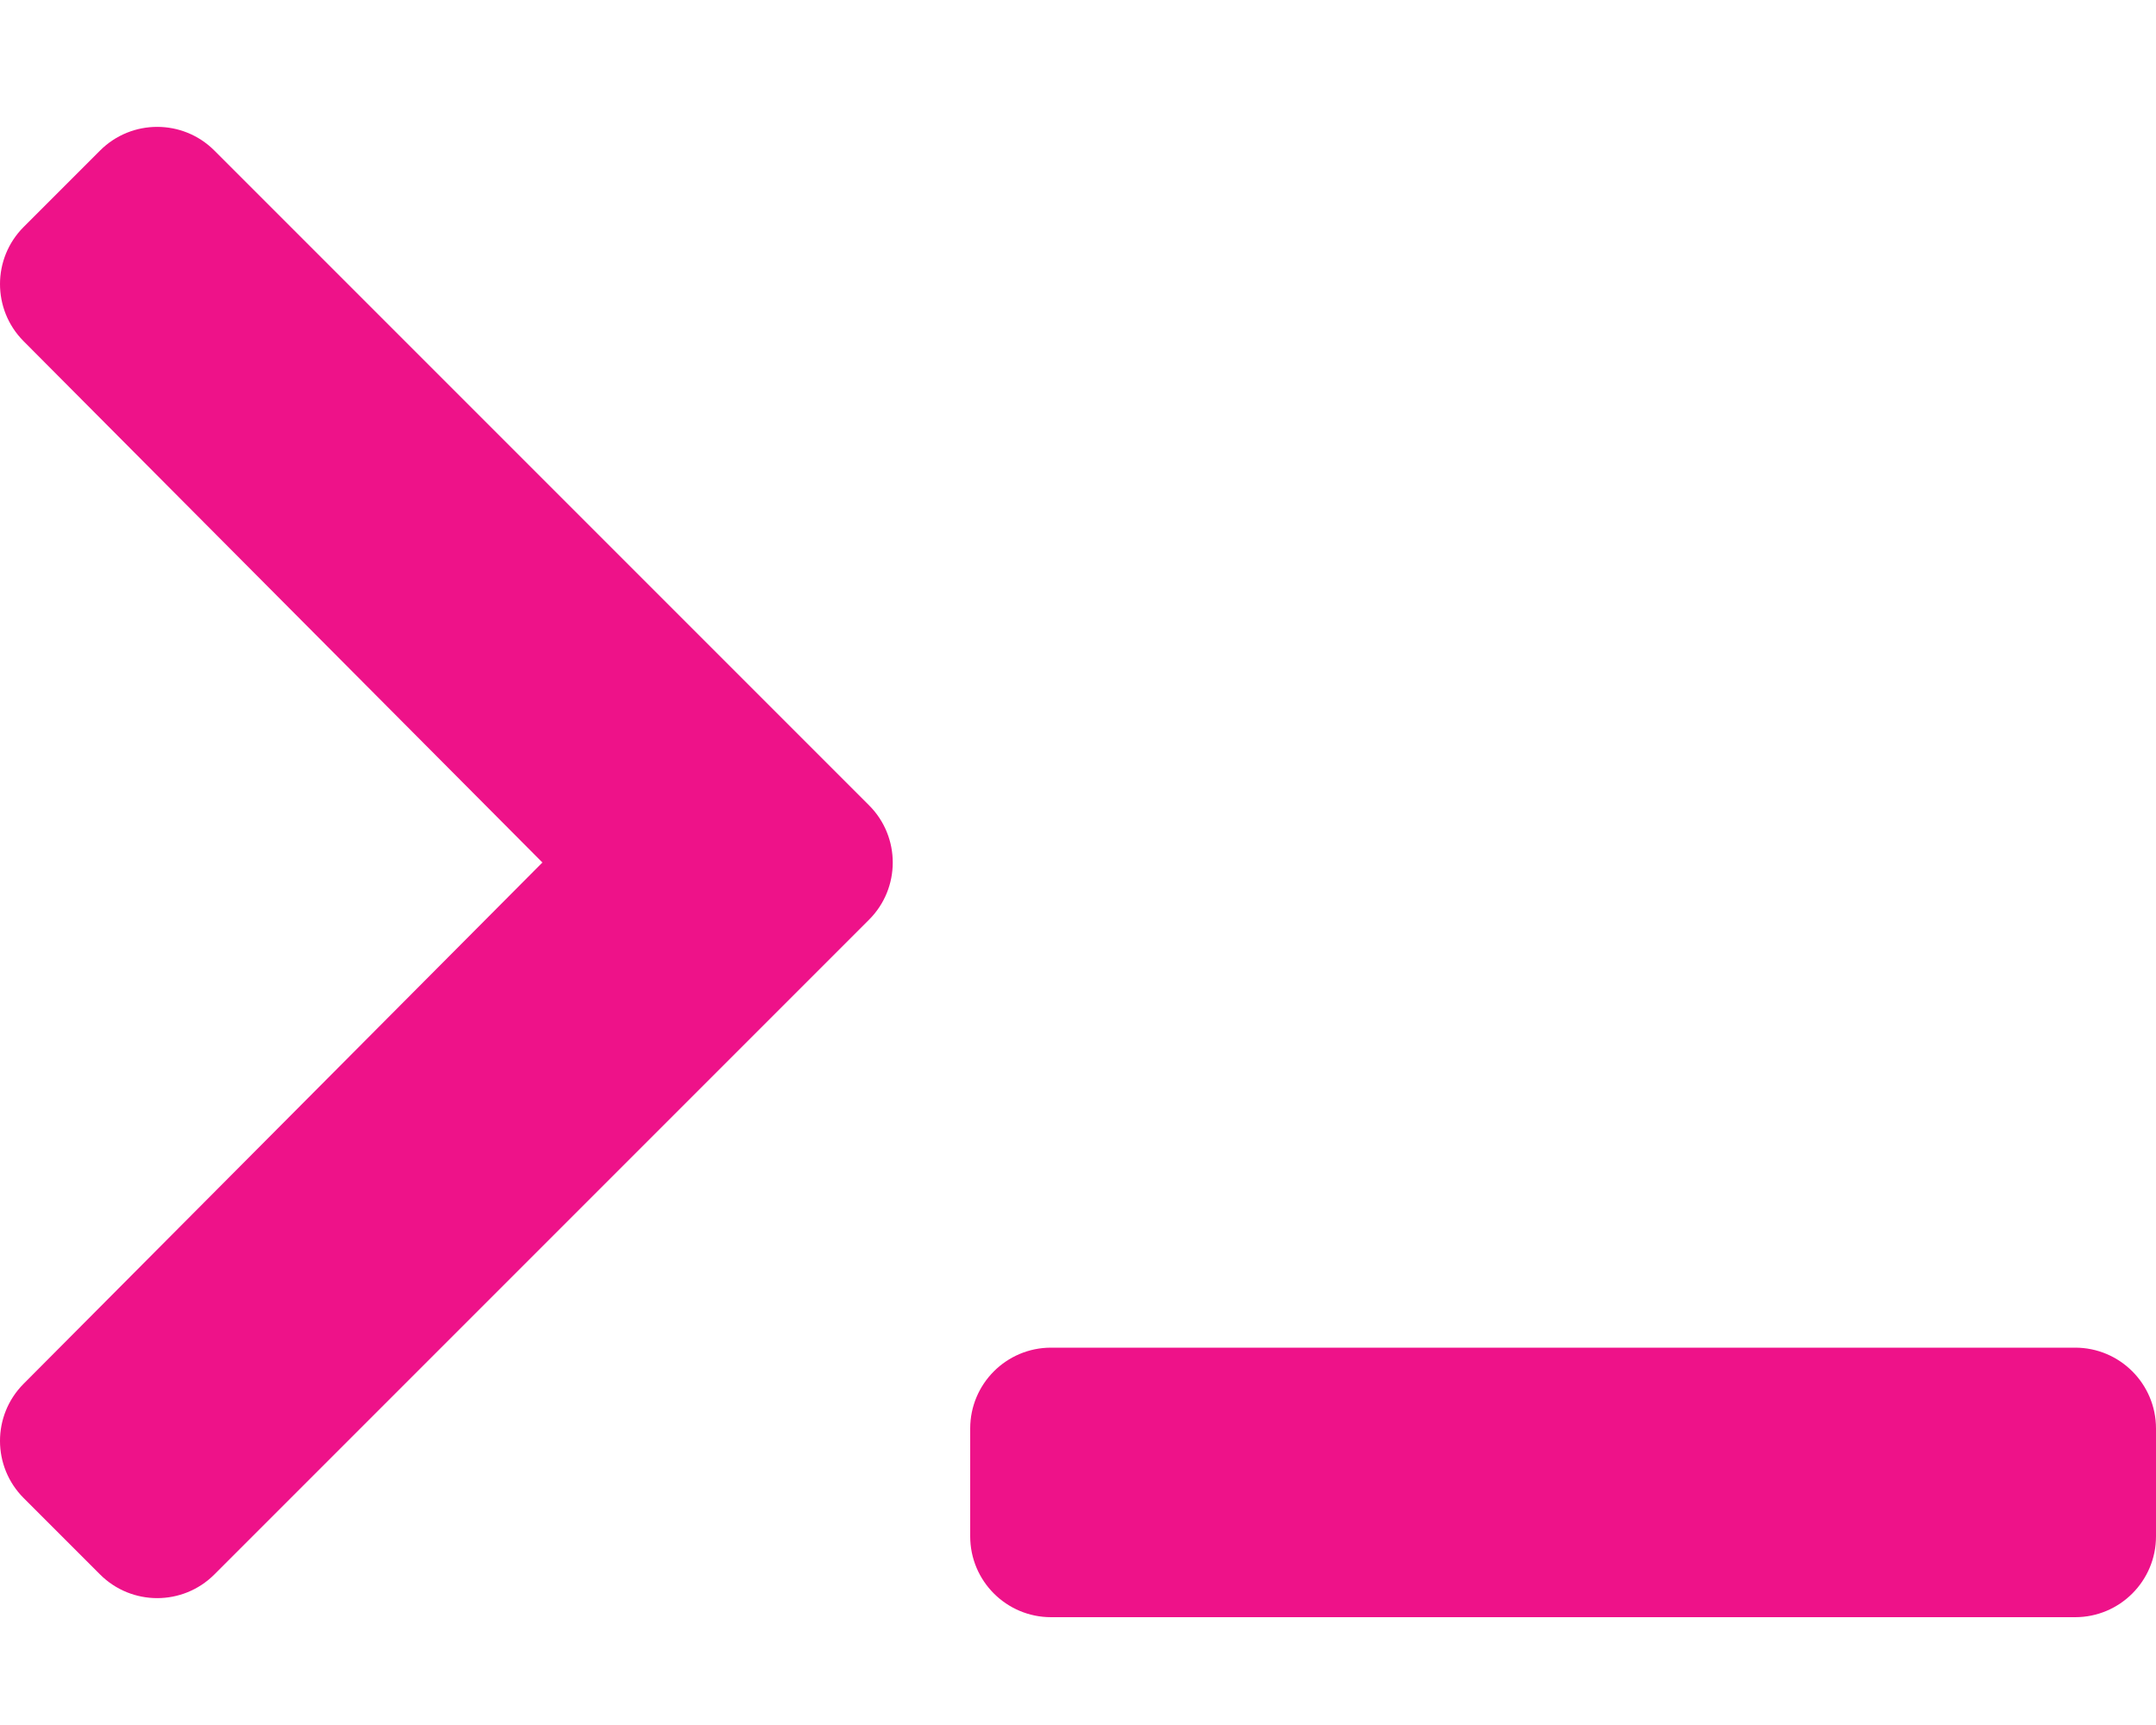
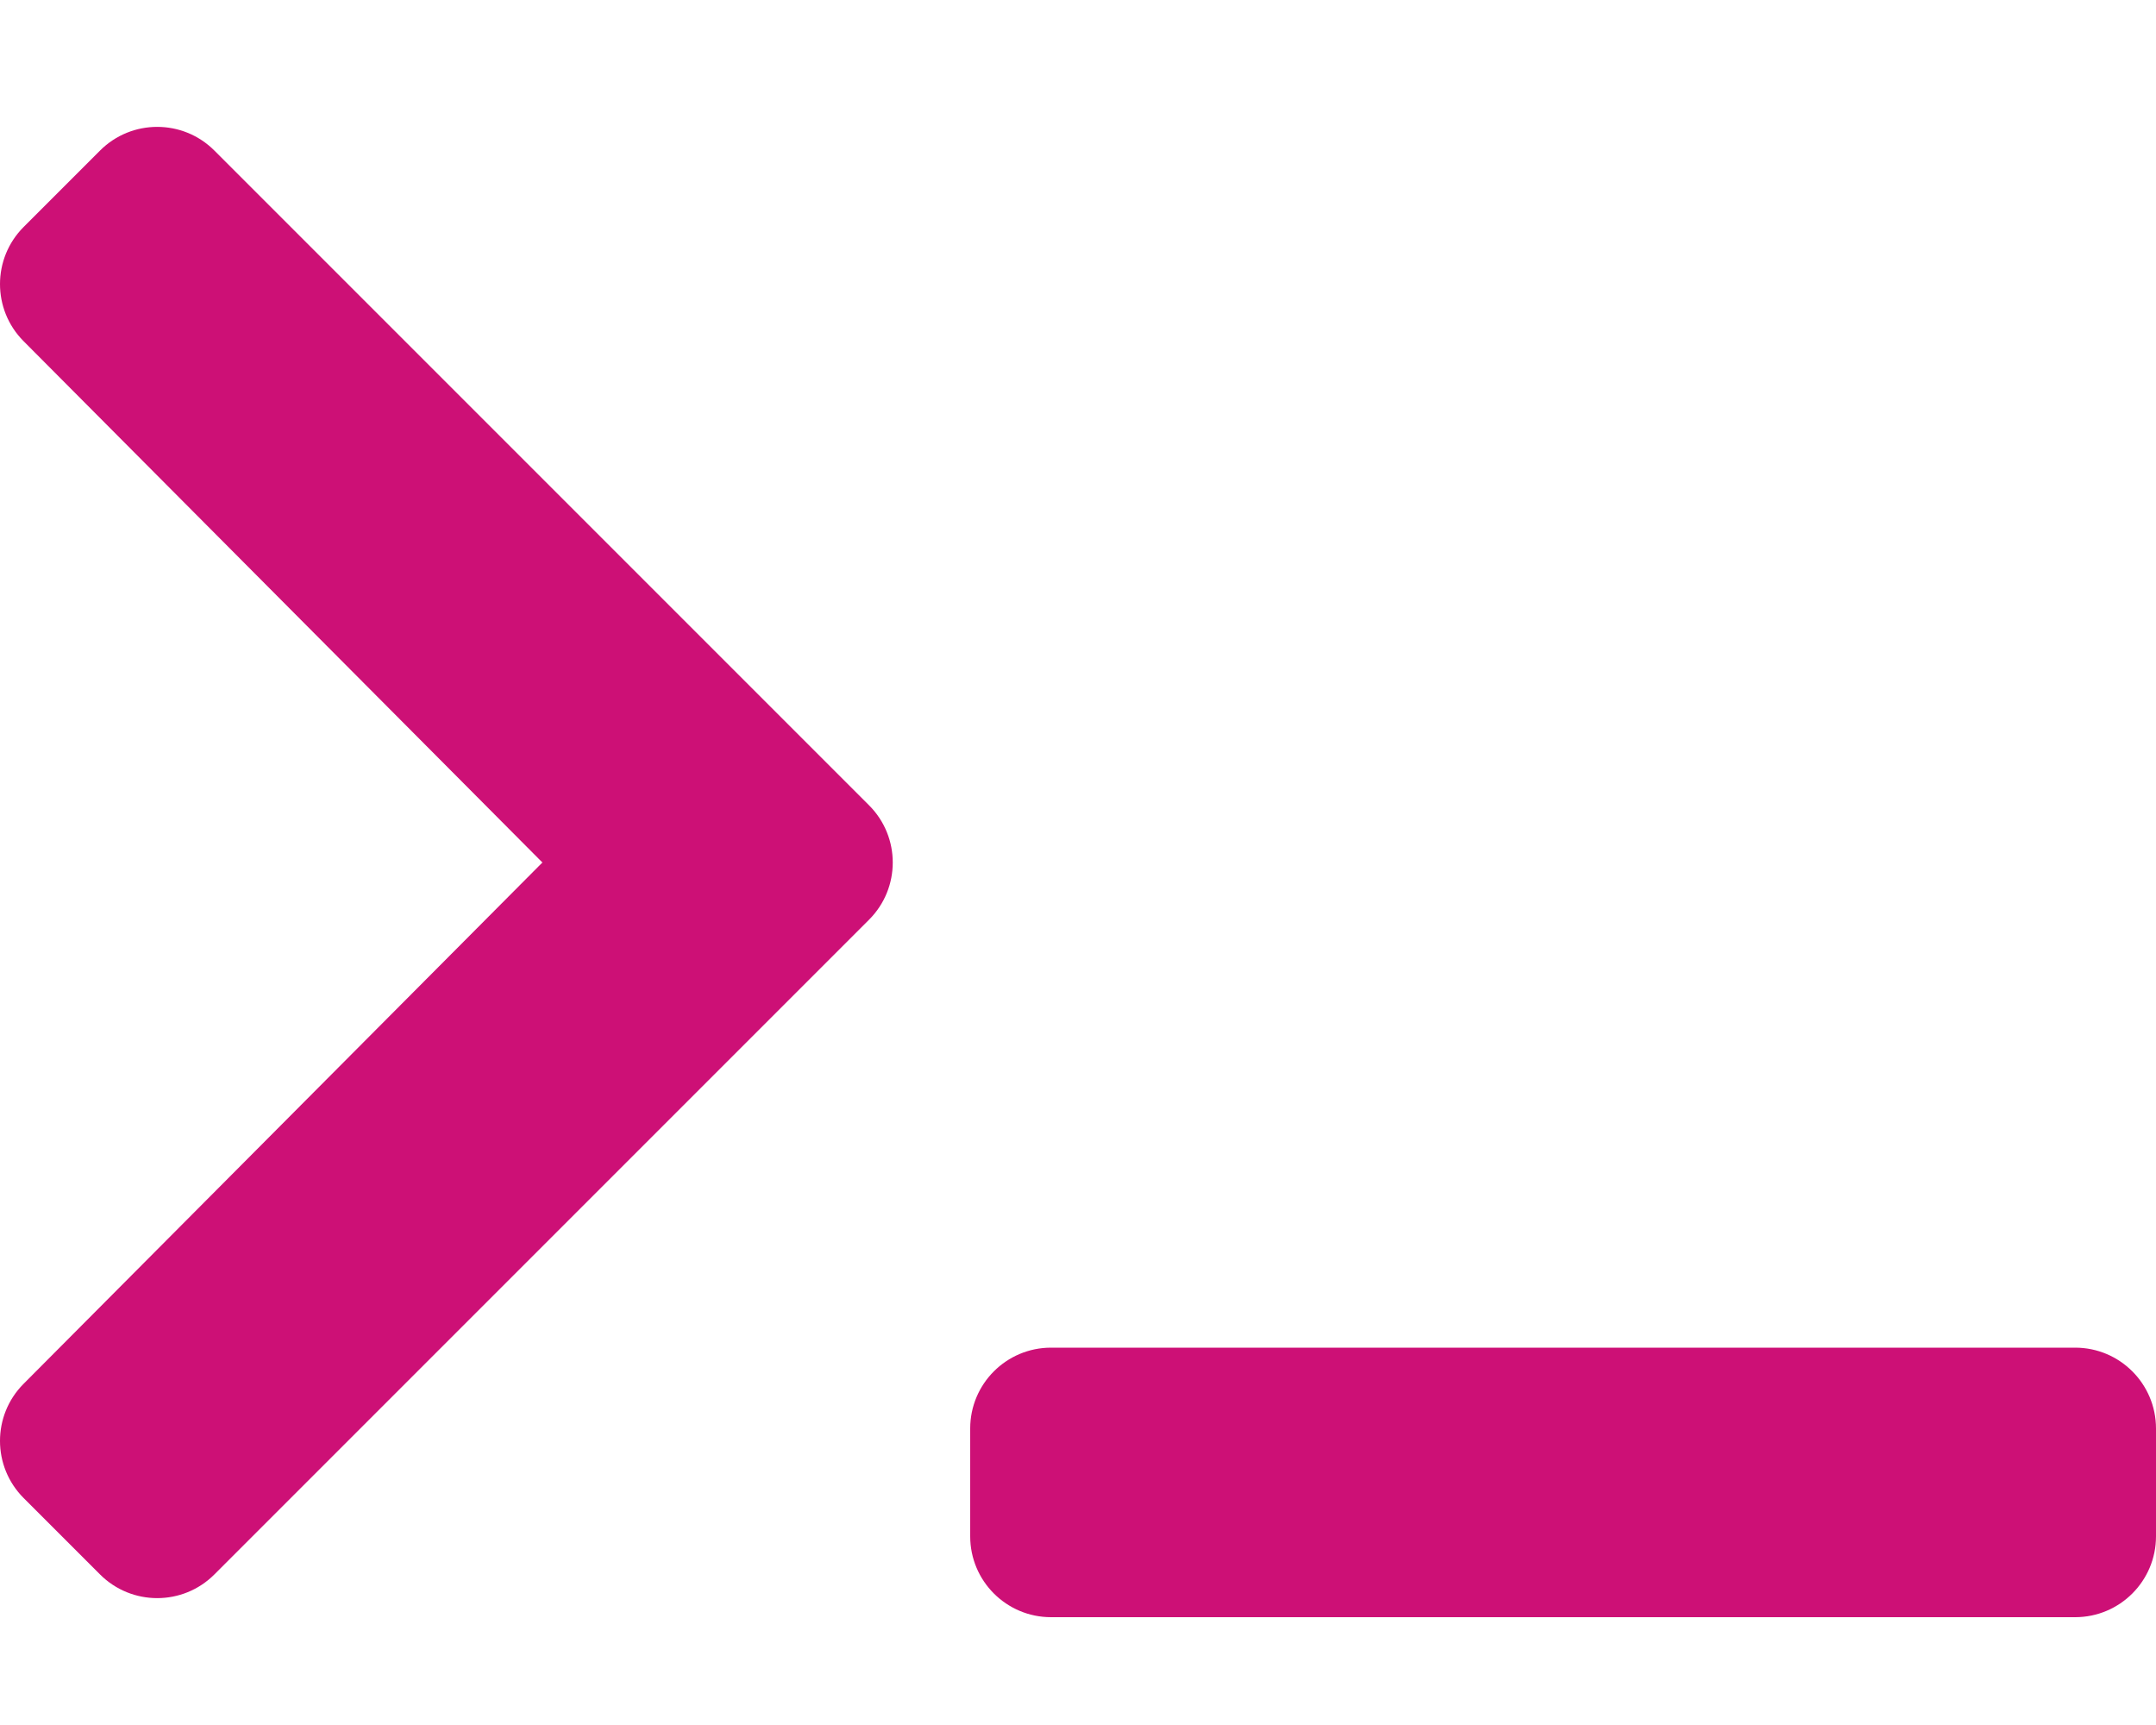
- <svg xmlns="http://www.w3.org/2000/svg" style="fill:#ee1289;" viewBox="0 0 640 512">
+ <svg xmlns="http://www.w3.org/2000/svg" style="fill:#cd1076;" viewBox="0 0 640 512">
  <path d="M257.981 272.971L63.638 467.314c-9.373 9.373-24.569 9.373-33.941 0L7.029 444.647c-9.357-9.357-9.375-24.522-.04-33.901L161.011 256 6.99 101.255c-9.335-9.379-9.317-24.544.04-33.901l22.667-22.667c9.373-9.373 24.569-9.373 33.941 0L257.981 239.03c9.373 9.372 9.373 24.568 0 33.941zM640 456v-32c0-13.255-10.745-24-24-24H312c-13.255 0-24 10.745-24 24v32c0 13.255 10.745 24 24 24h304c13.255 0 24-10.745 24-24z" />
</svg>
